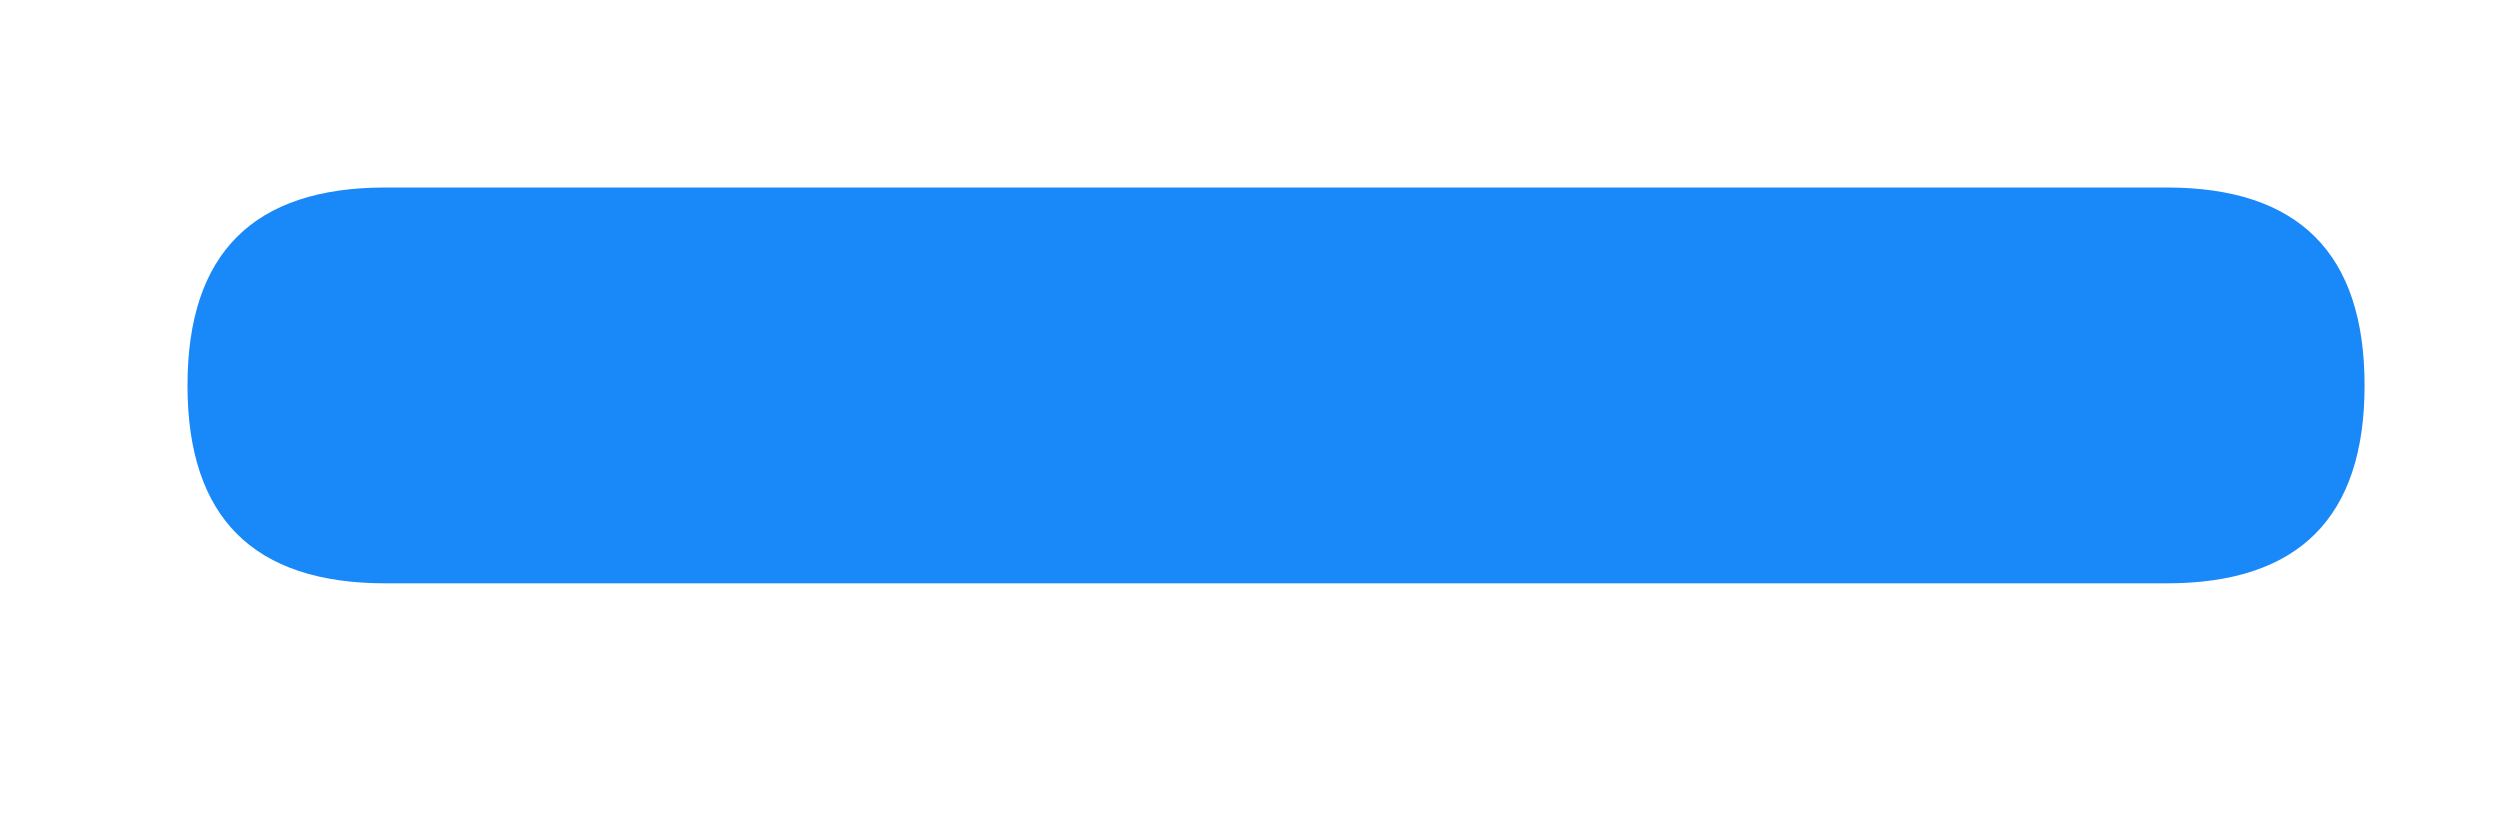
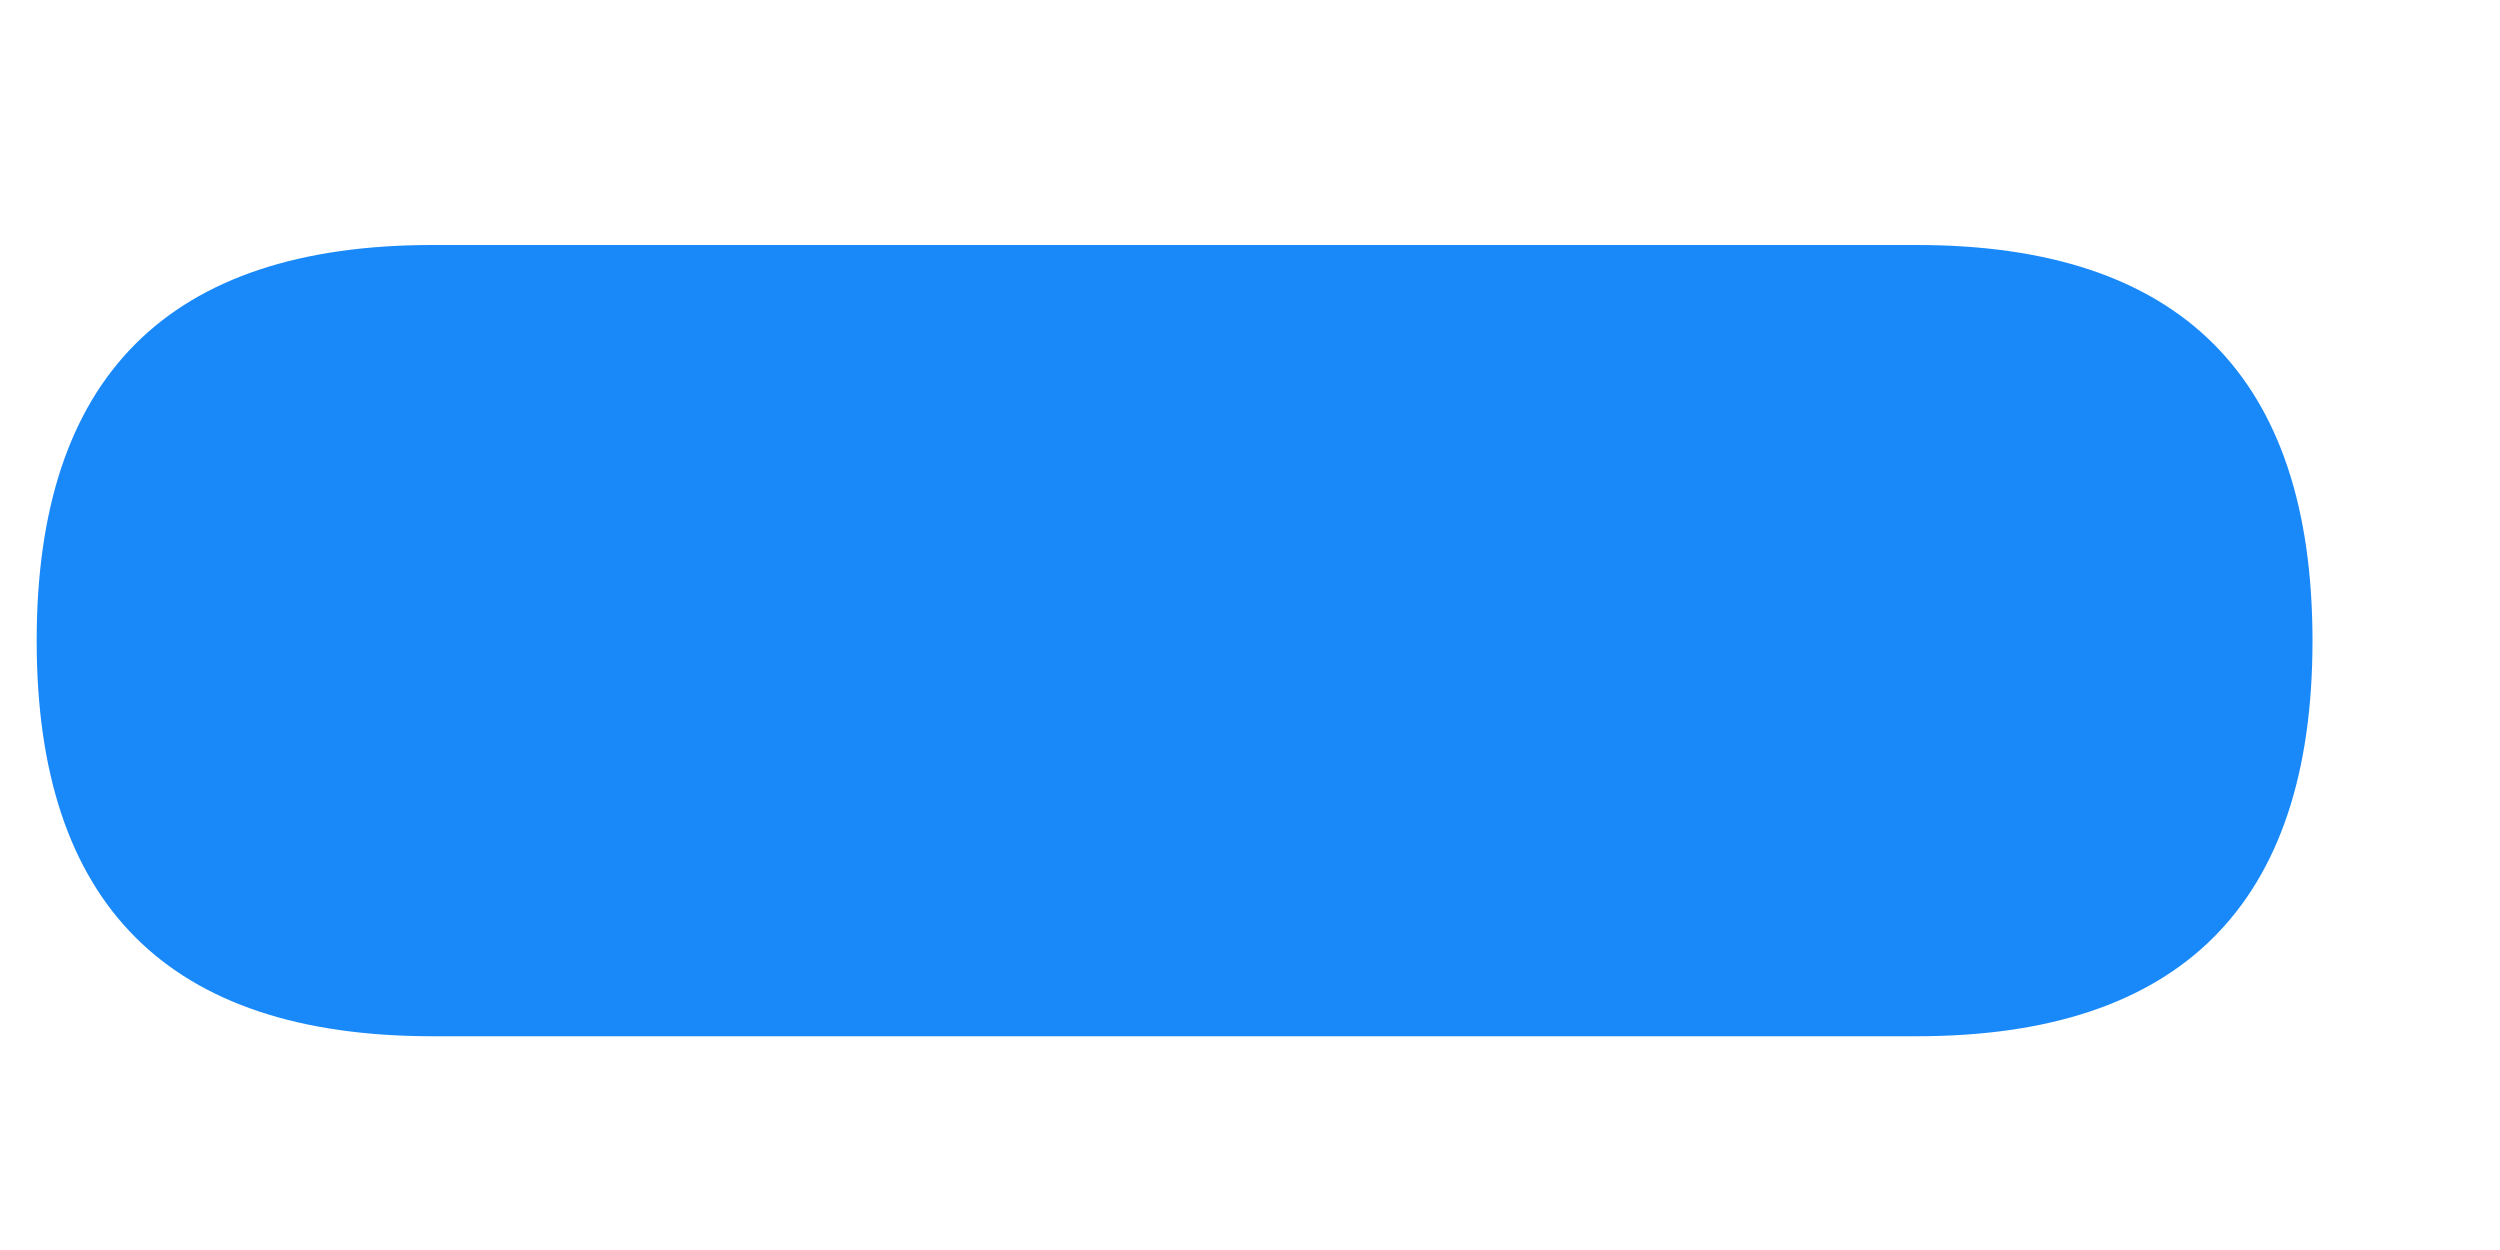
- <svg xmlns="http://www.w3.org/2000/svg" version="1.1" width="6px" height="2px">
-   <g transform="matrix(1 0 0 1 -1730 -83 )">
-     <path d="M 0.45 0.925  C 0.45 0.608  0.608 0.45  0.925 0.45  L 5.2 0.45  C 5.517 0.45  5.675 0.608  5.675 0.925  C 5.675 1.242  5.517 1.4  5.2 1.4  L 0.925 1.4  C 0.608 1.4  0.45 1.242  0.45 0.925  Z " fill-rule="nonzero" fill="#1989fa" stroke="none" transform="matrix(1 0 0 1 1730 83 )" />
+ <svg xmlns="http://www.w3.org/2000/svg" version="1.1" width="6px" height="3px">
+   <g transform="matrix(1 0 0 1 -1723 -85 )">
+     <path d="M 0.088 1.538  C 0.088 0.904  0.404 0.588  1.038 0.588  L 4.6 0.588  C 5.233 0.588  5.55 0.904  5.55 1.538  C 5.55 2.171  5.233 2.487  4.6 2.487  L 1.038 2.487  C 0.404 2.487  0.088 2.171  0.088 1.538  Z " fill-rule="nonzero" fill="#1989fa" stroke="none" transform="matrix(1 0 0 1 1723 85 )" />
  </g>
</svg>
